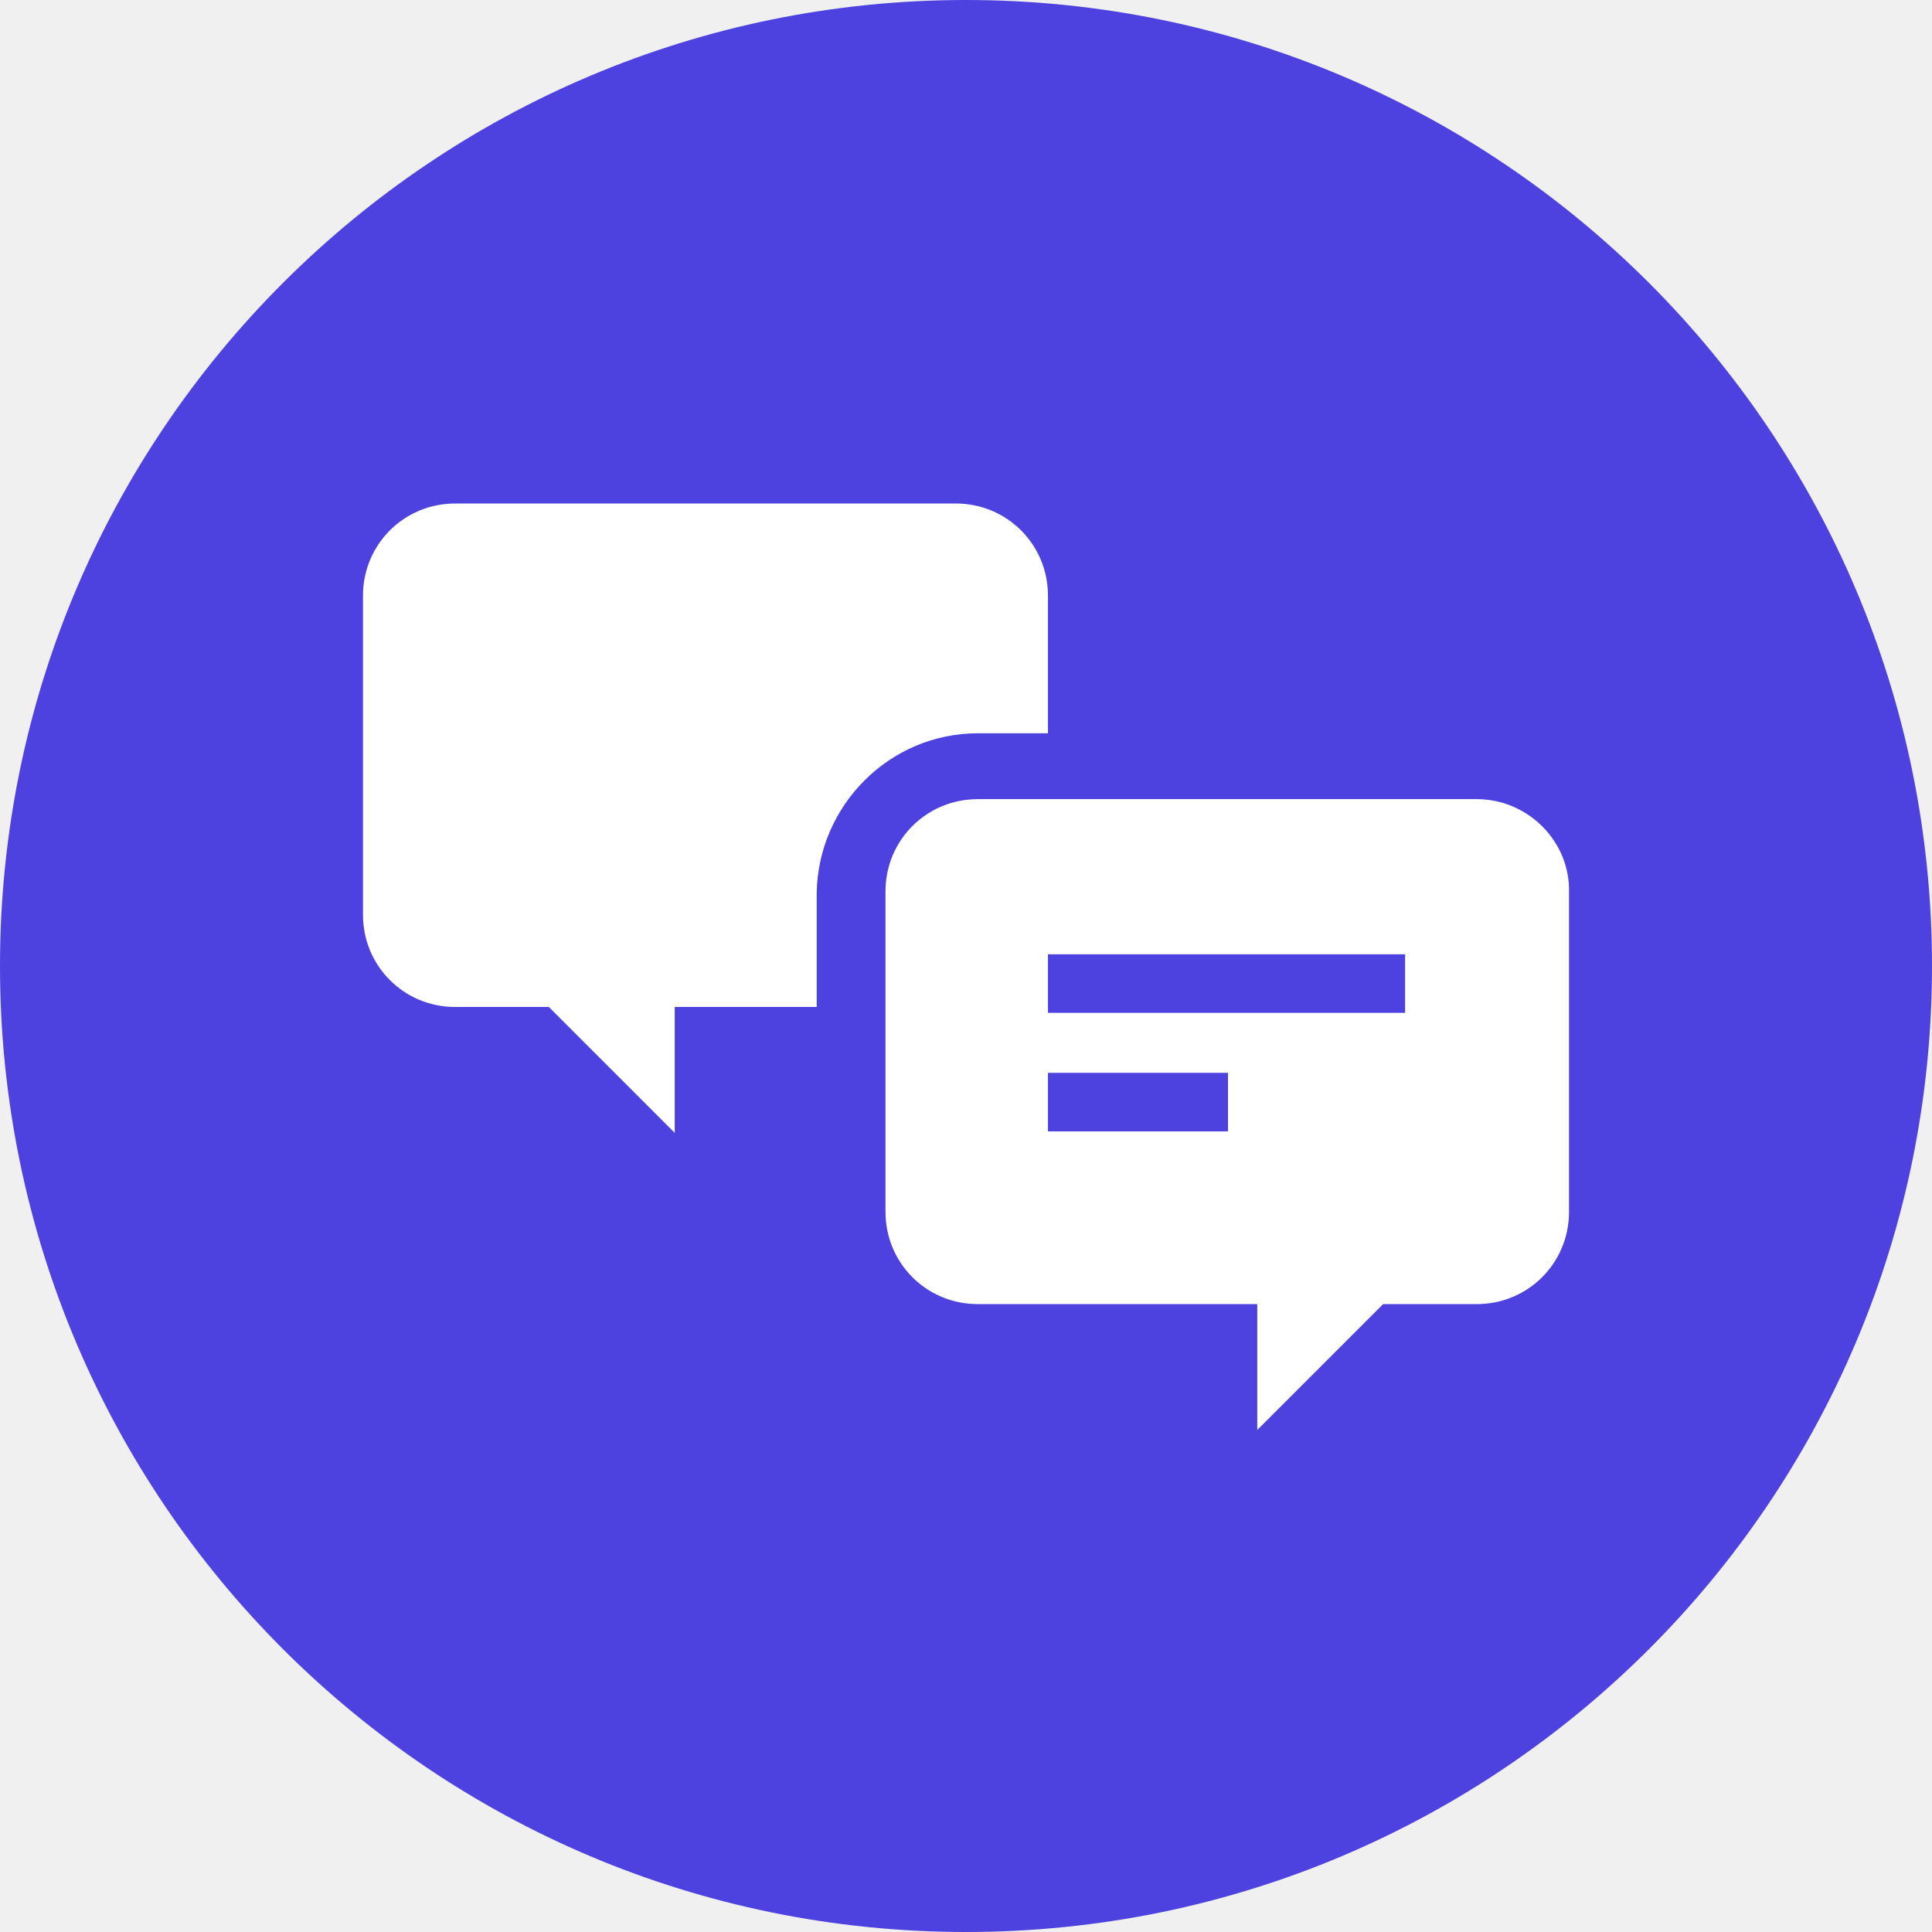
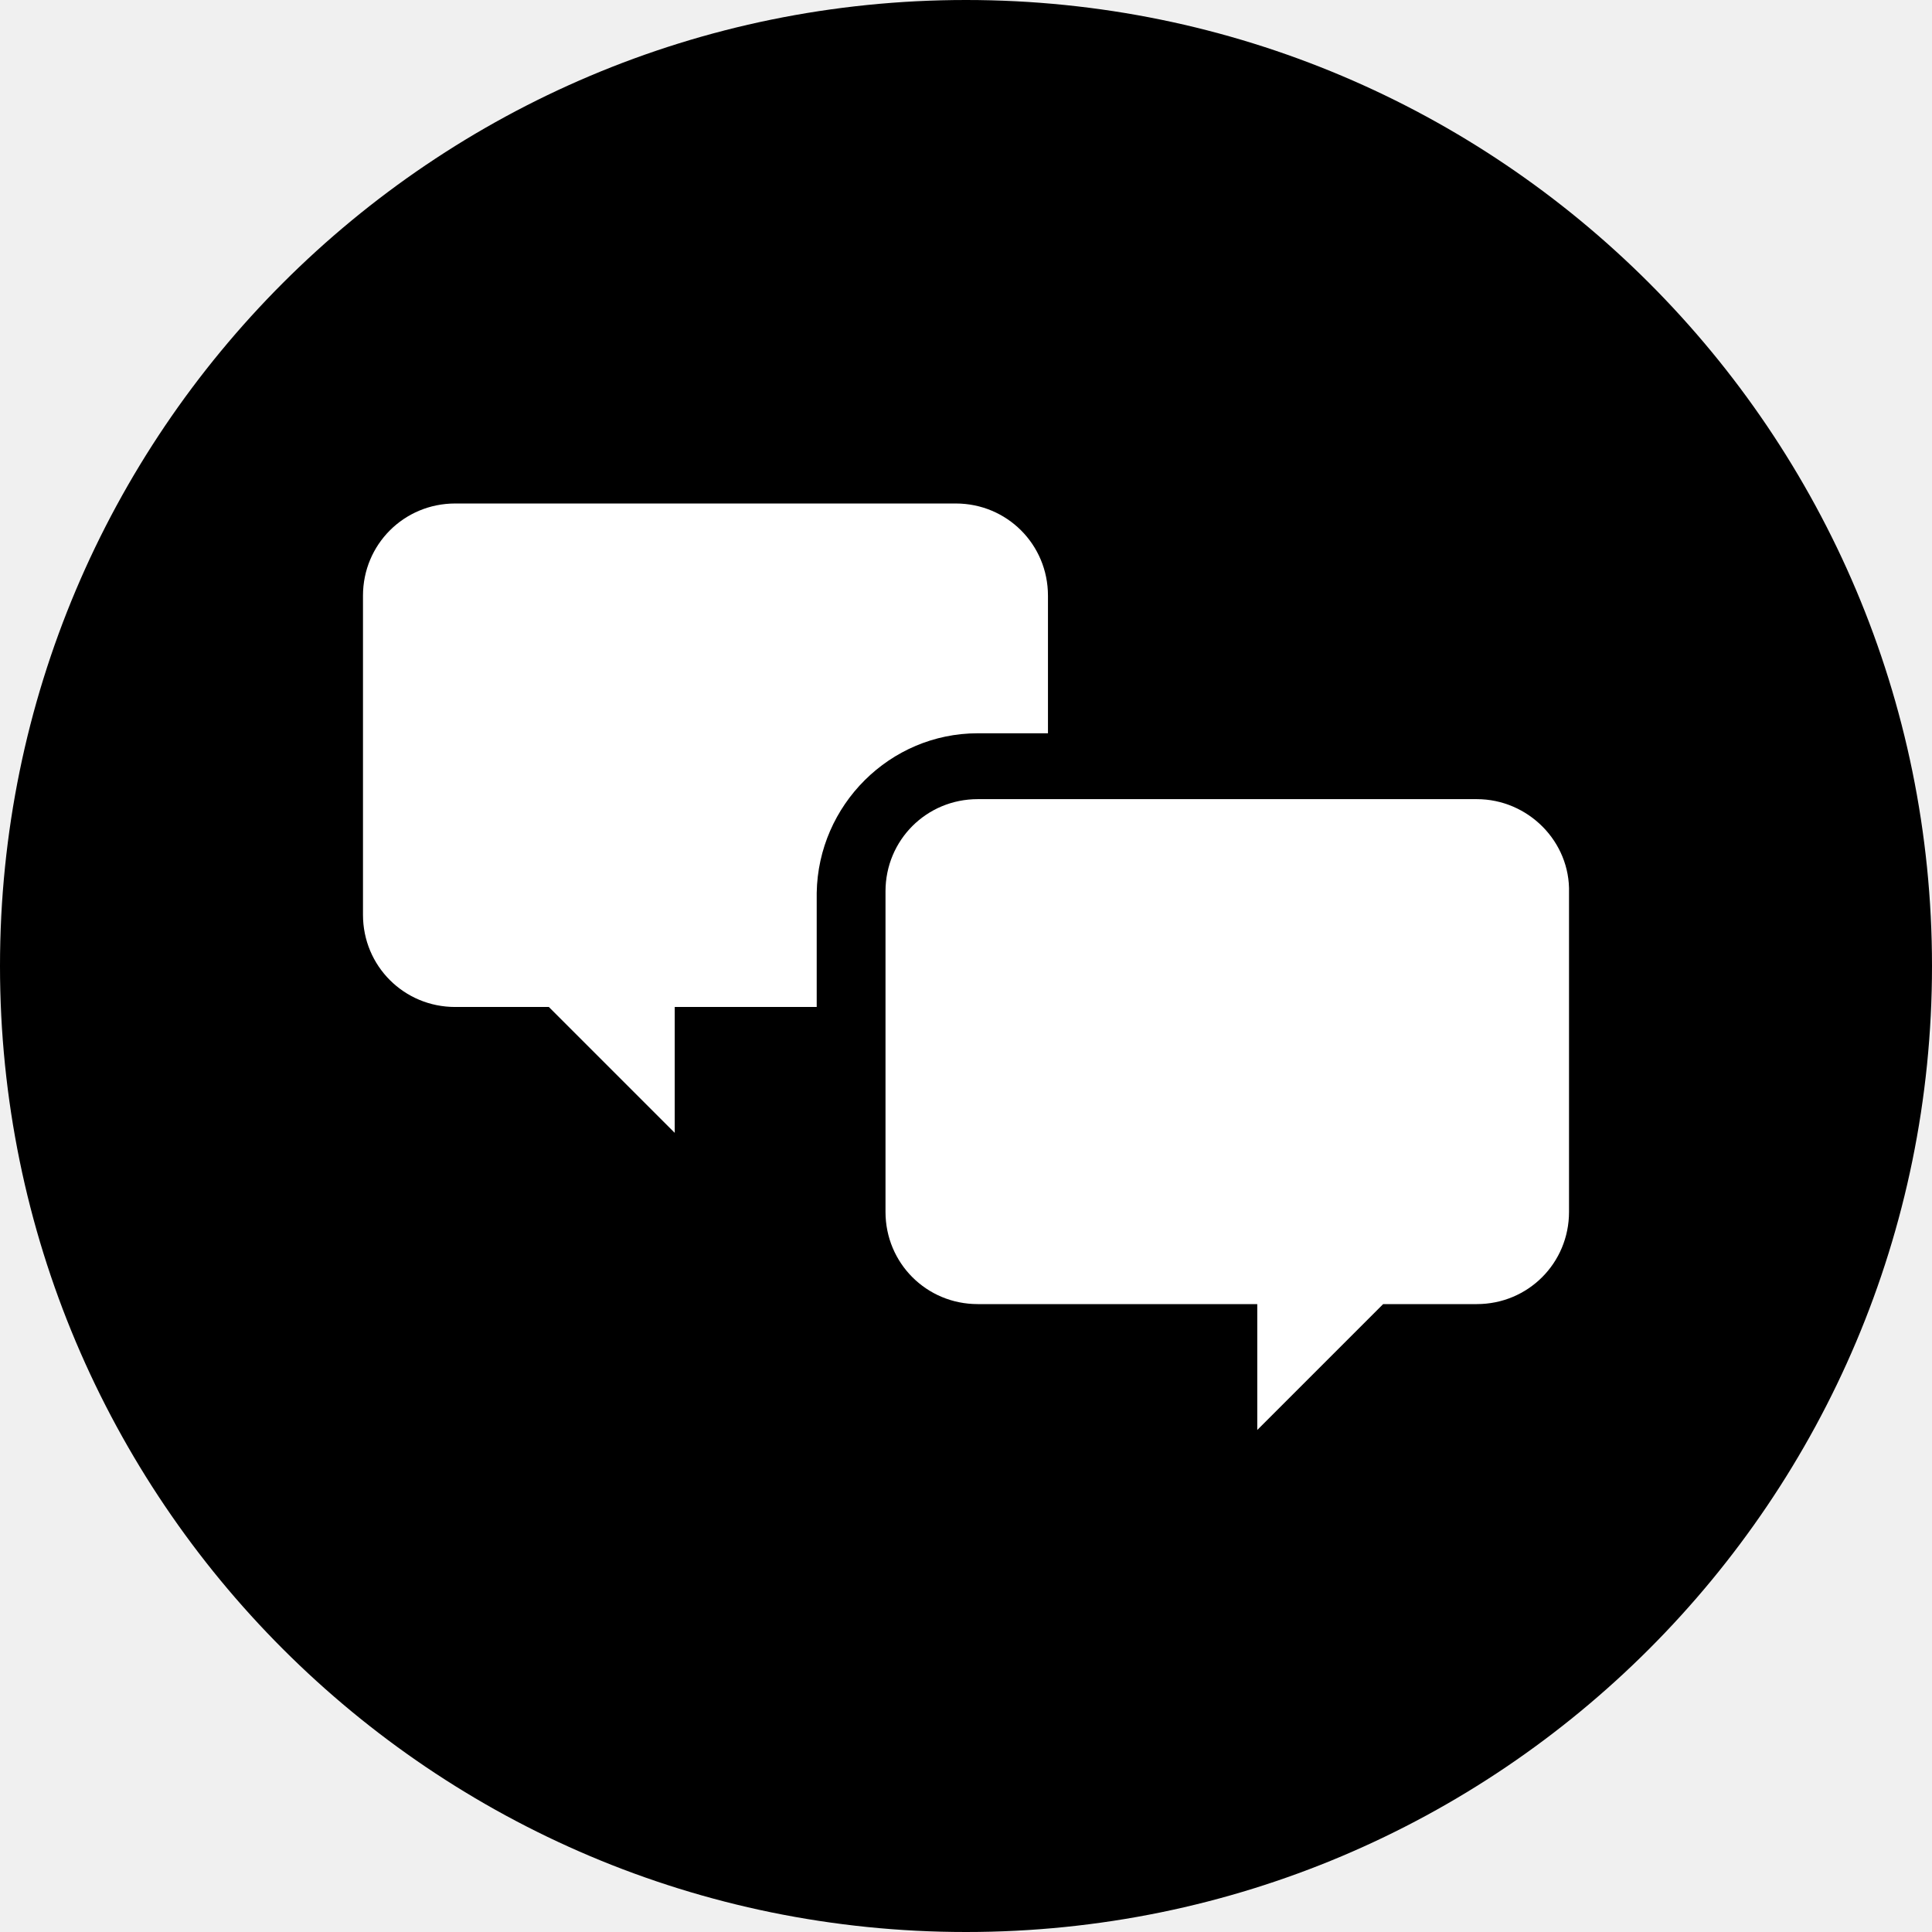
<svg xmlns="http://www.w3.org/2000/svg" version="1.1" x="0px" y="0px" viewBox="0 0 132 132" style="enable-background:new 0 0 132 132;" xml:space="preserve">
  <style type="text/css">
- 	.st0{fill:#4D42DF;}
	.st1{fill:#FFFFFF;}
- 	.st2{fill:none;stroke:#4D42DF;stroke-width:4;stroke-miterlimit:10;}
+ 	.st2{fill:none;stroke-width:4;stroke-miterlimit:10;}
</style>
  <g id="Base">
    <g id="Selected_Blocks_Page_3_">
	</g>
  </g>
  <g id="Footer">
    <g id="Selected_Blocks_Page_2_">
	</g>
    <g id="Main_Text_Page_2_">
	</g>
    <g id="Stats_Page_2_">
	</g>
    <g id="Videos_Page_2_">
	</g>
  </g>
  <g id="Content">
</g>
  <g id="Header">
    <g>
      <g>
        <circle class="st0" cx="66" cy="66" r="66" />
      </g>
      <g>
        <g>
          <path class="st1" d="M66.8,50.1h4.8v-9.4c0-3.5-2.8-6.3-6.3-6.3H31.1c-3.5,0-6.3,2.8-6.3,6.3v21.8c0,3.5,2.8,6.3,6.3,6.3h6.4      l8.6,8.6v-8.6h9.7V61C55.9,55,60.8,50.1,66.8,50.1z" />
          <path class="st1" d="M100.9,54.6H74h-1.2h-1.2h-4.8c-3.5,0-6.3,2.8-6.3,6.3v7.8V70v1.2v11.6c0,3.5,2.8,6.3,6.3,6.3h19.1v8.6      l8.6-8.6h6.4c3.5,0,6.3-2.8,6.3-6.3V61C107.3,57.5,104.4,54.6,100.9,54.6z" />
        </g>
        <g>
          <line class="st2" x1="71.6" y1="67.2" x2="96" y2="67.2" />
          <line class="st2" x1="71.6" y1="75.3" x2="83.9" y2="75.3" />
        </g>
      </g>
    </g>
  </g>
</svg>
